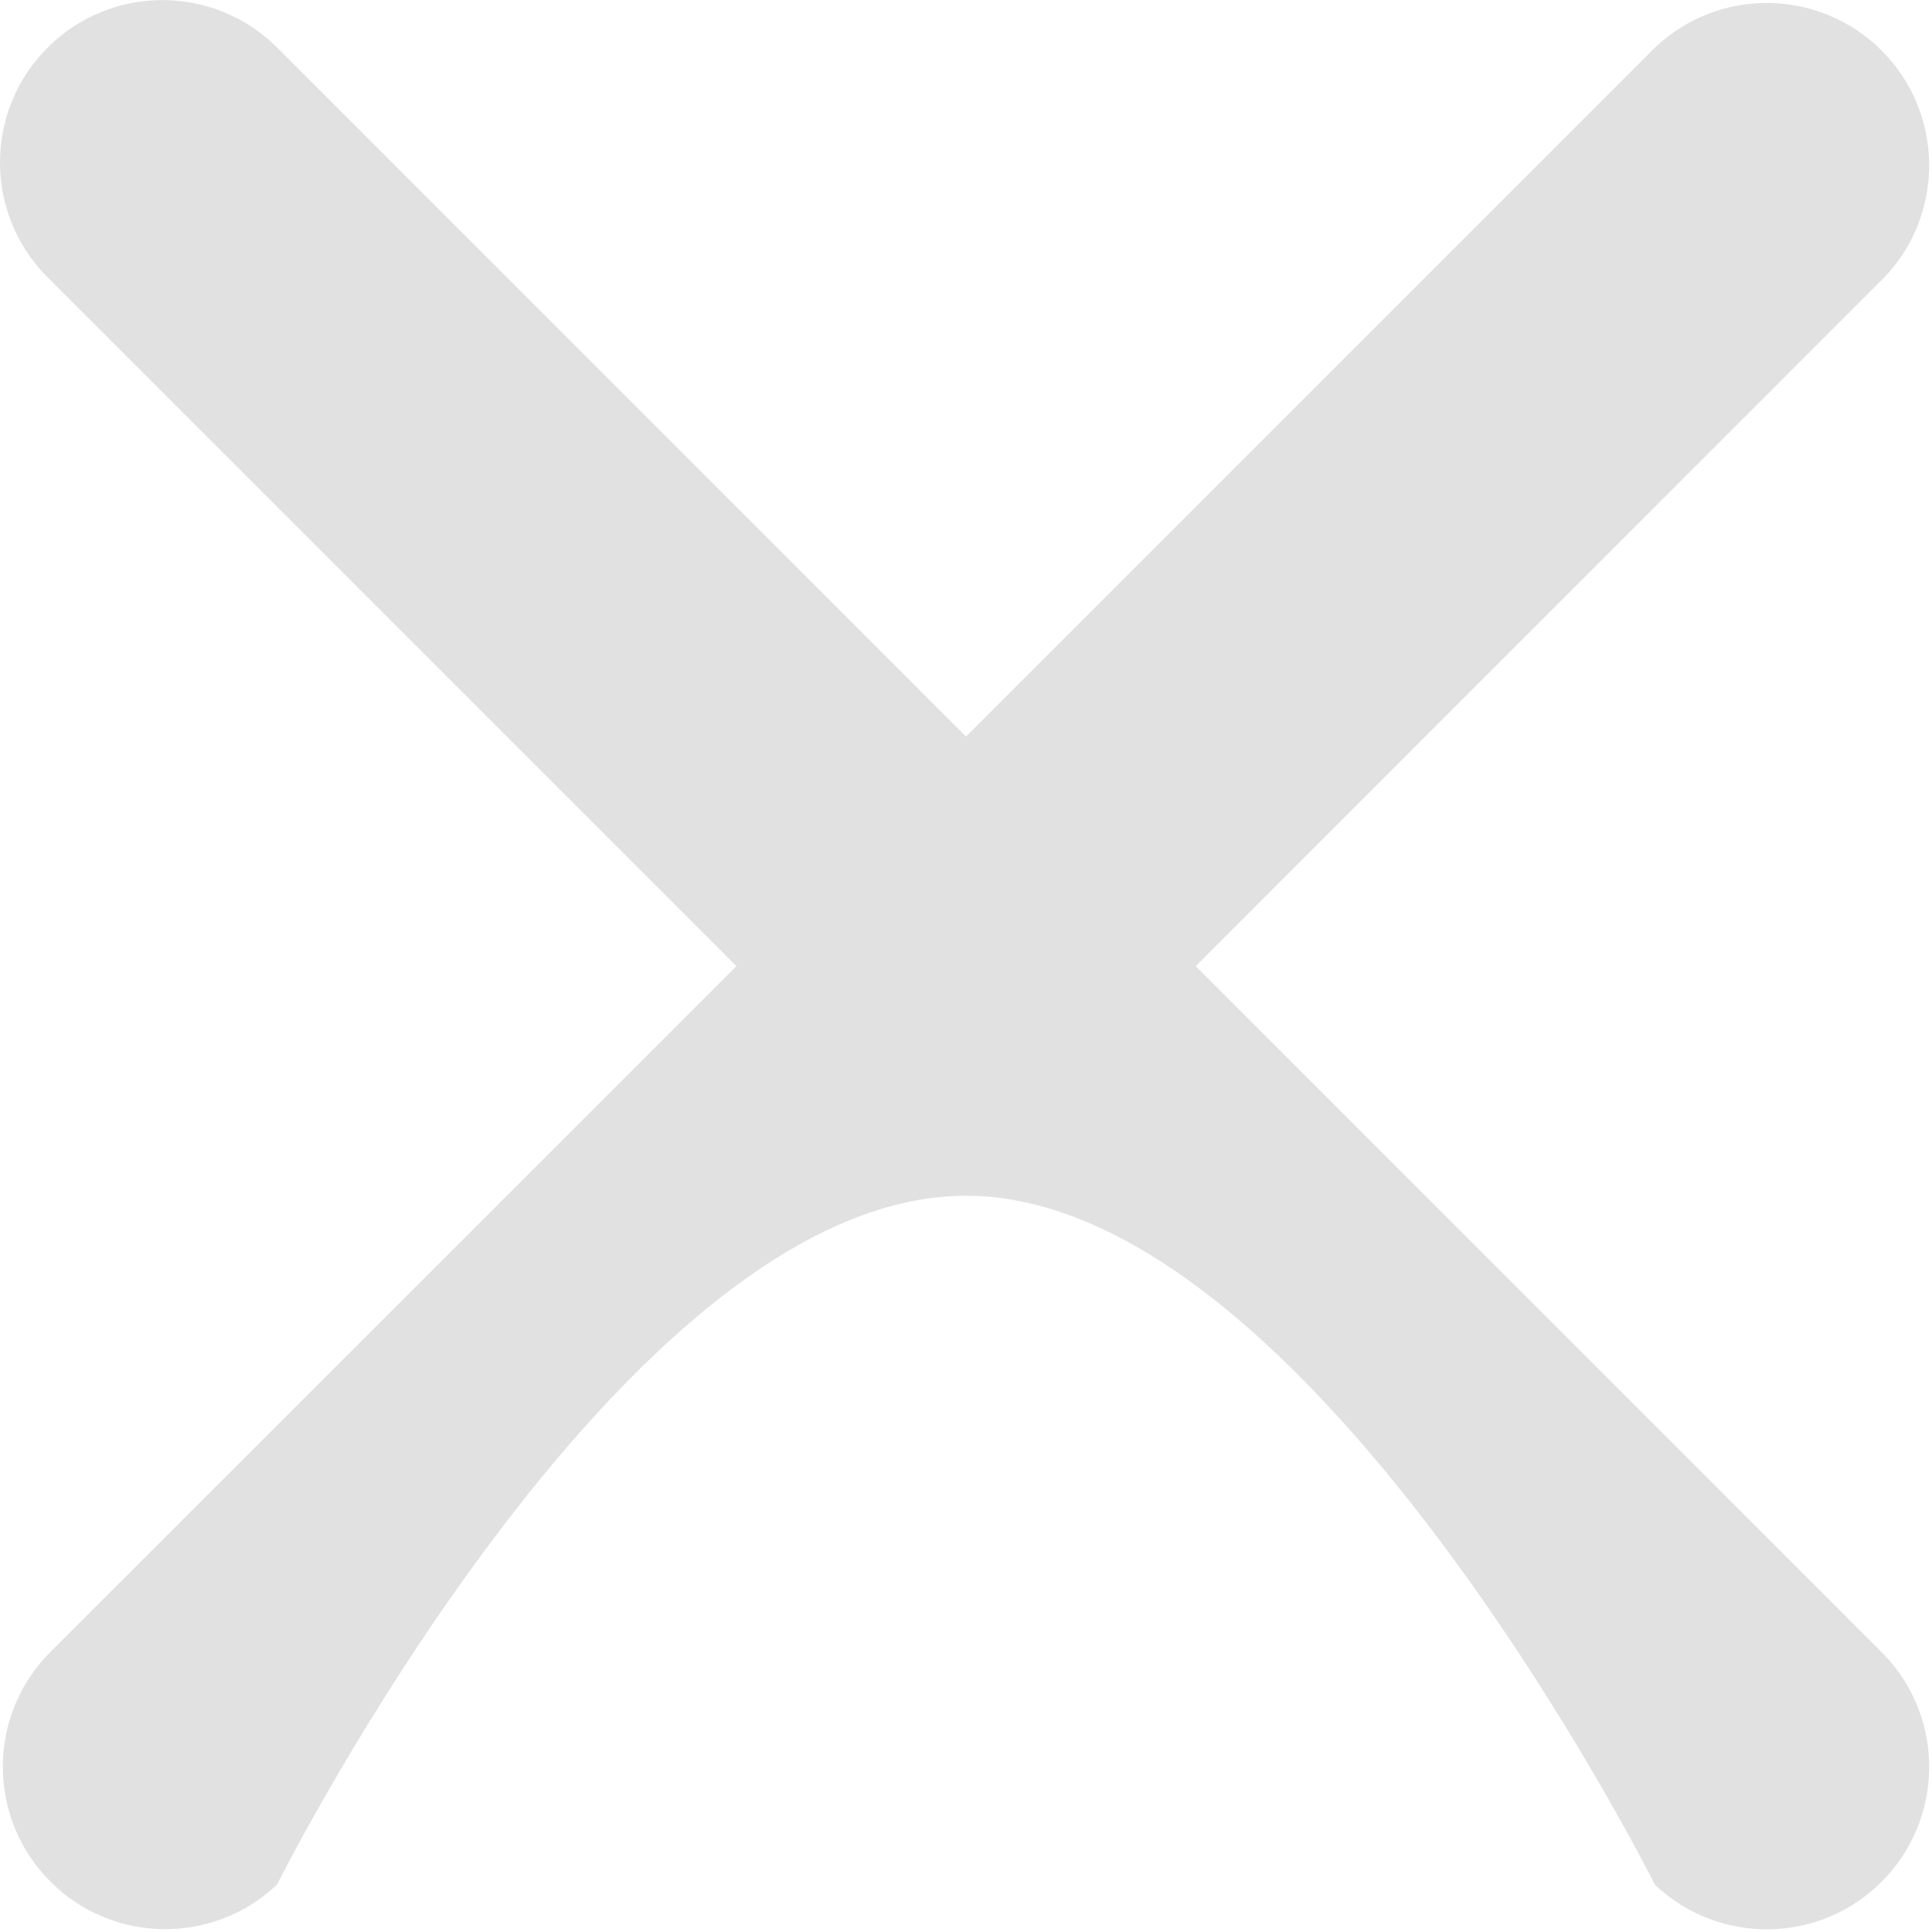
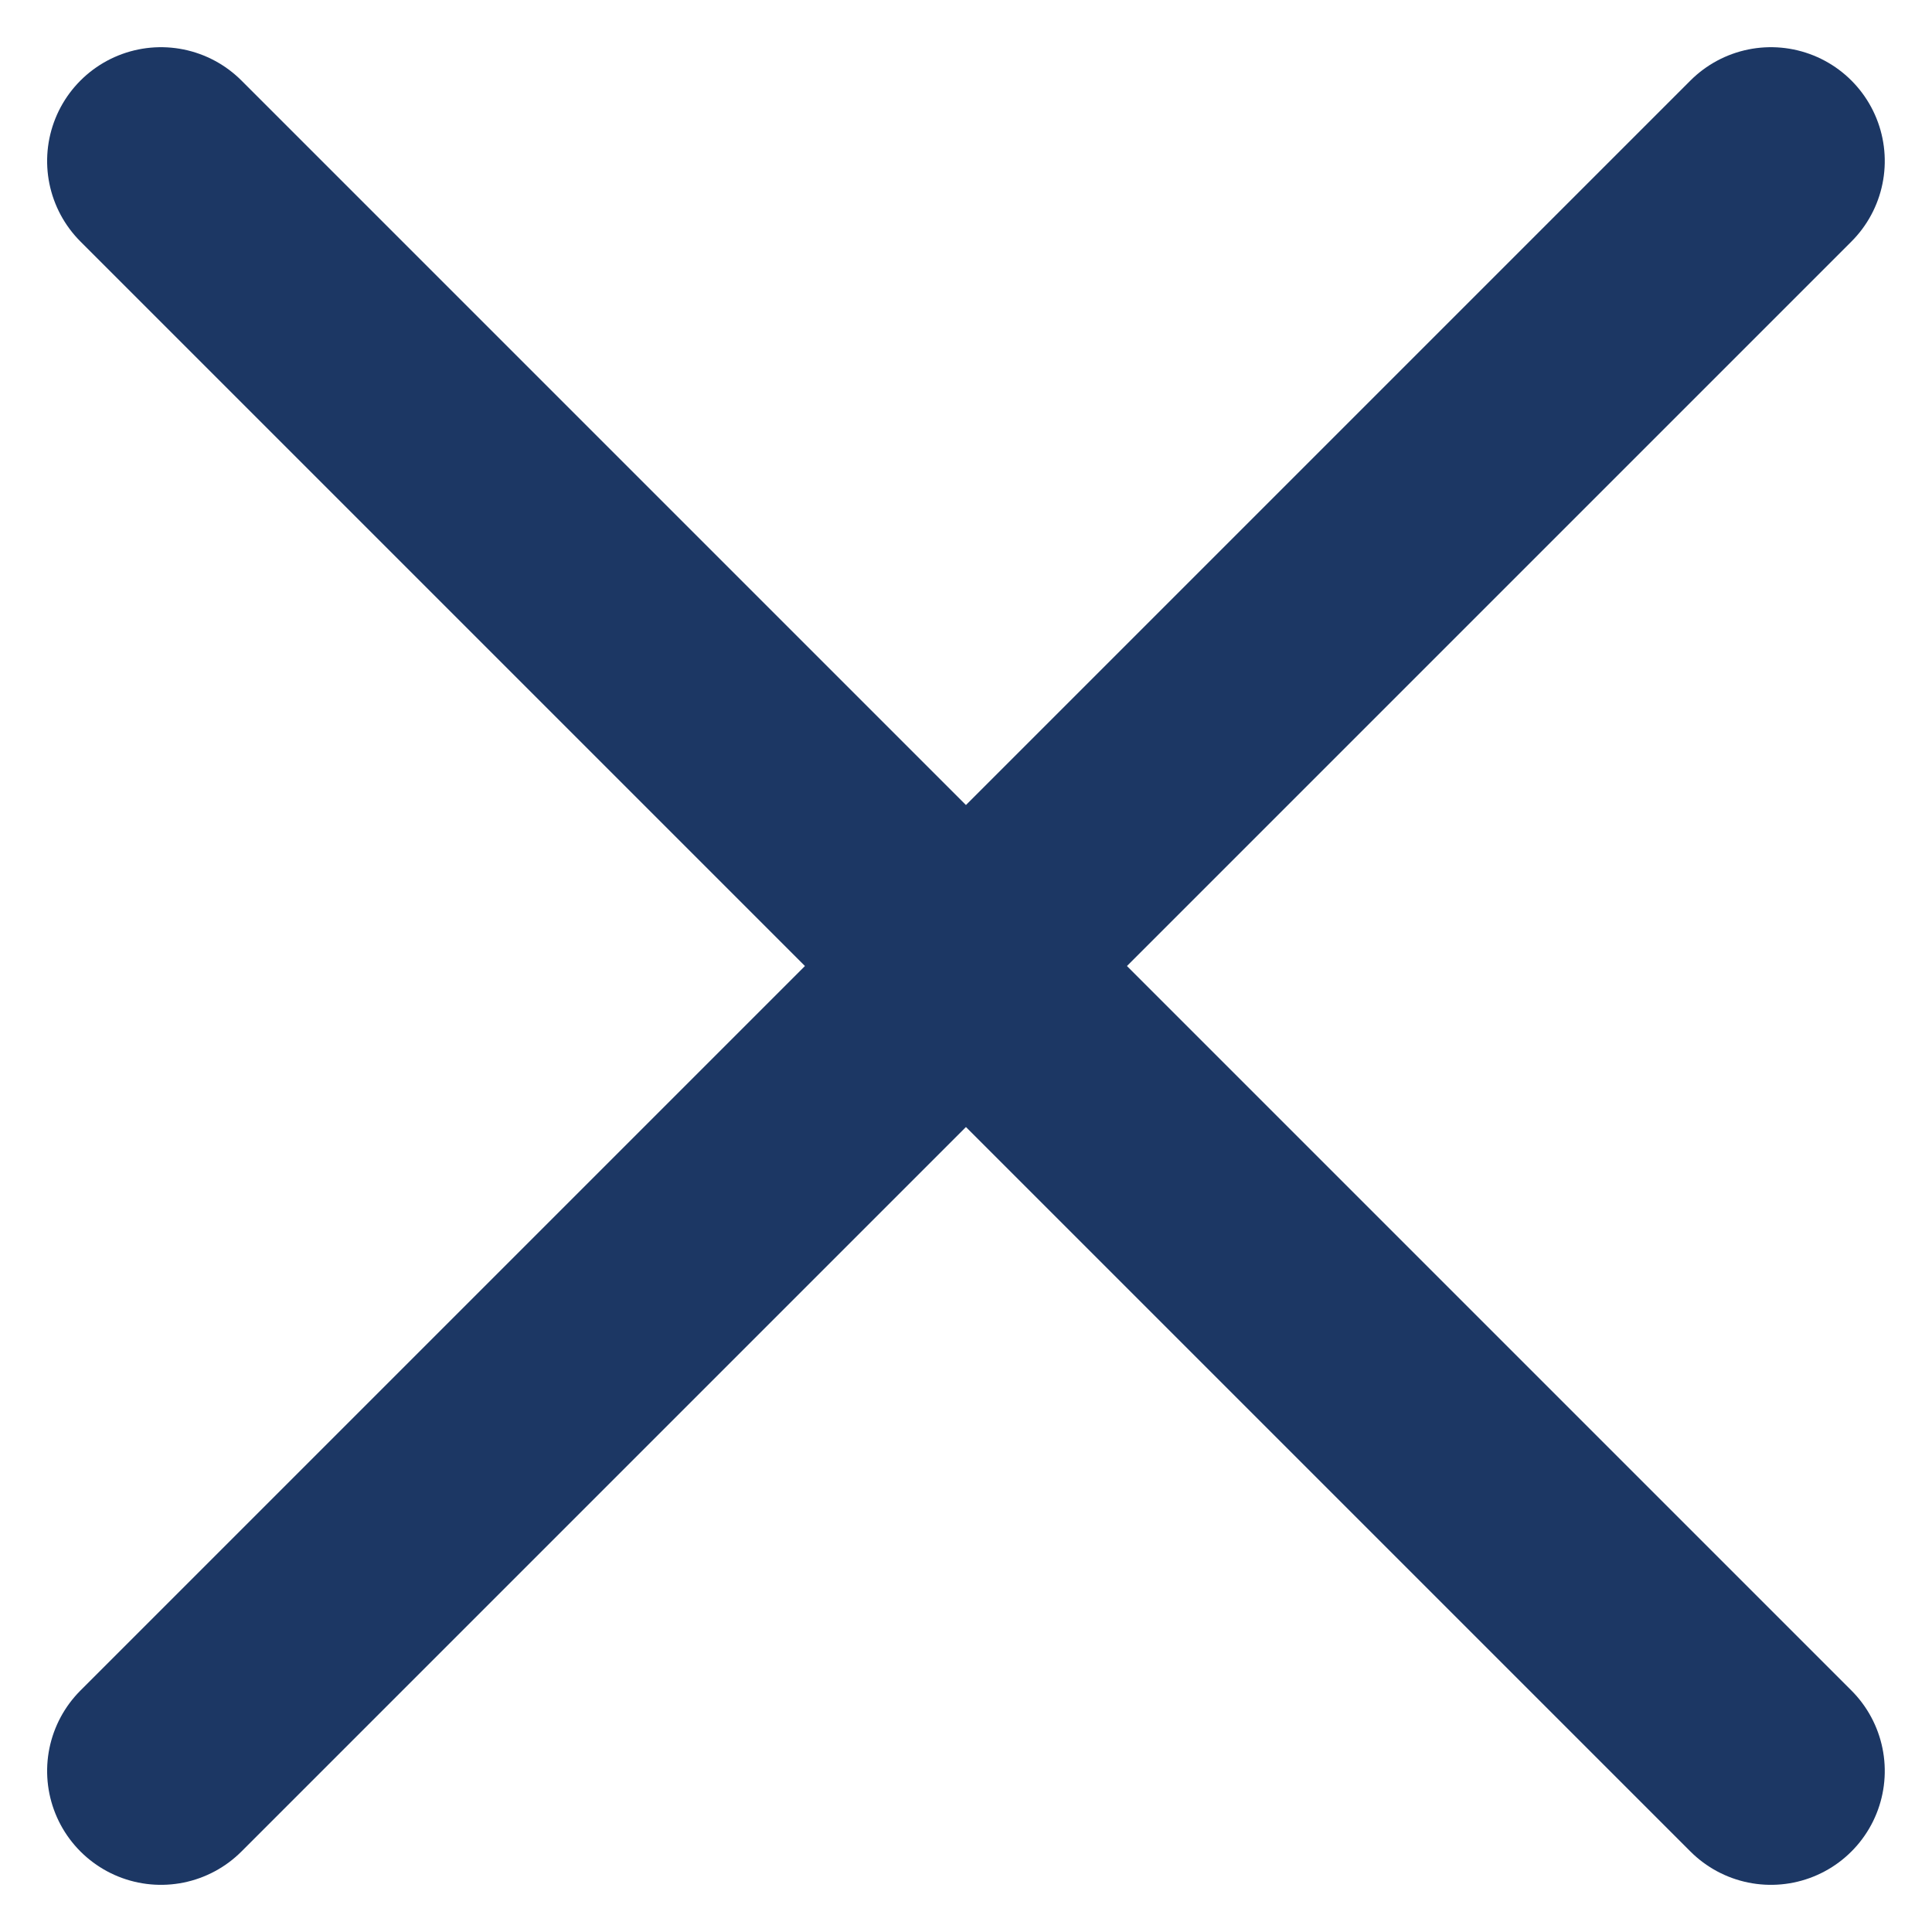
- <svg xmlns="http://www.w3.org/2000/svg" width="12.968" height="12.968" viewBox="0 0 12.968 12.968">
-   <path id="Cross_Icon" data-name="Cross Icon" d="M8.026,6.484,12.649,1.86A1.09,1.09,0,0,0,11.108.319L6.484,4.943,1.861.319A1.09,1.09,0,0,0,.319,1.86L4.943,6.484.319,11.107a1.09,1.09,0,0,0,1.541,1.541S4.173,8.025,6.484,8.025s4.624,4.624,4.624,4.624a1.09,1.09,0,0,0,1.541-1.541Z" transform="translate(0 0.001)" fill="#e1e1e1" fill-rule="evenodd" />
+ <svg xmlns="http://www.w3.org/2000/svg" width="16.971" height="16.971" viewBox="0 0 16.971 16.971">
+   <g id="Group_2" data-name="Group 2" transform="translate(8.485 -8.014) rotate(45)">
+     <path id="Line_10" data-name="Line 10" d="M1.667,1.667v20" transform="translate(10)" fill="none" stroke="#1c3764" stroke-linecap="round" stroke-miterlimit="10" stroke-width="2" />
+     <path id="Line" d="M1.667,1.667h20" transform="translate(0 10)" fill="none" stroke="#1c3764" stroke-linecap="round" stroke-miterlimit="10" stroke-width="2" />
+   </g>
</svg>
